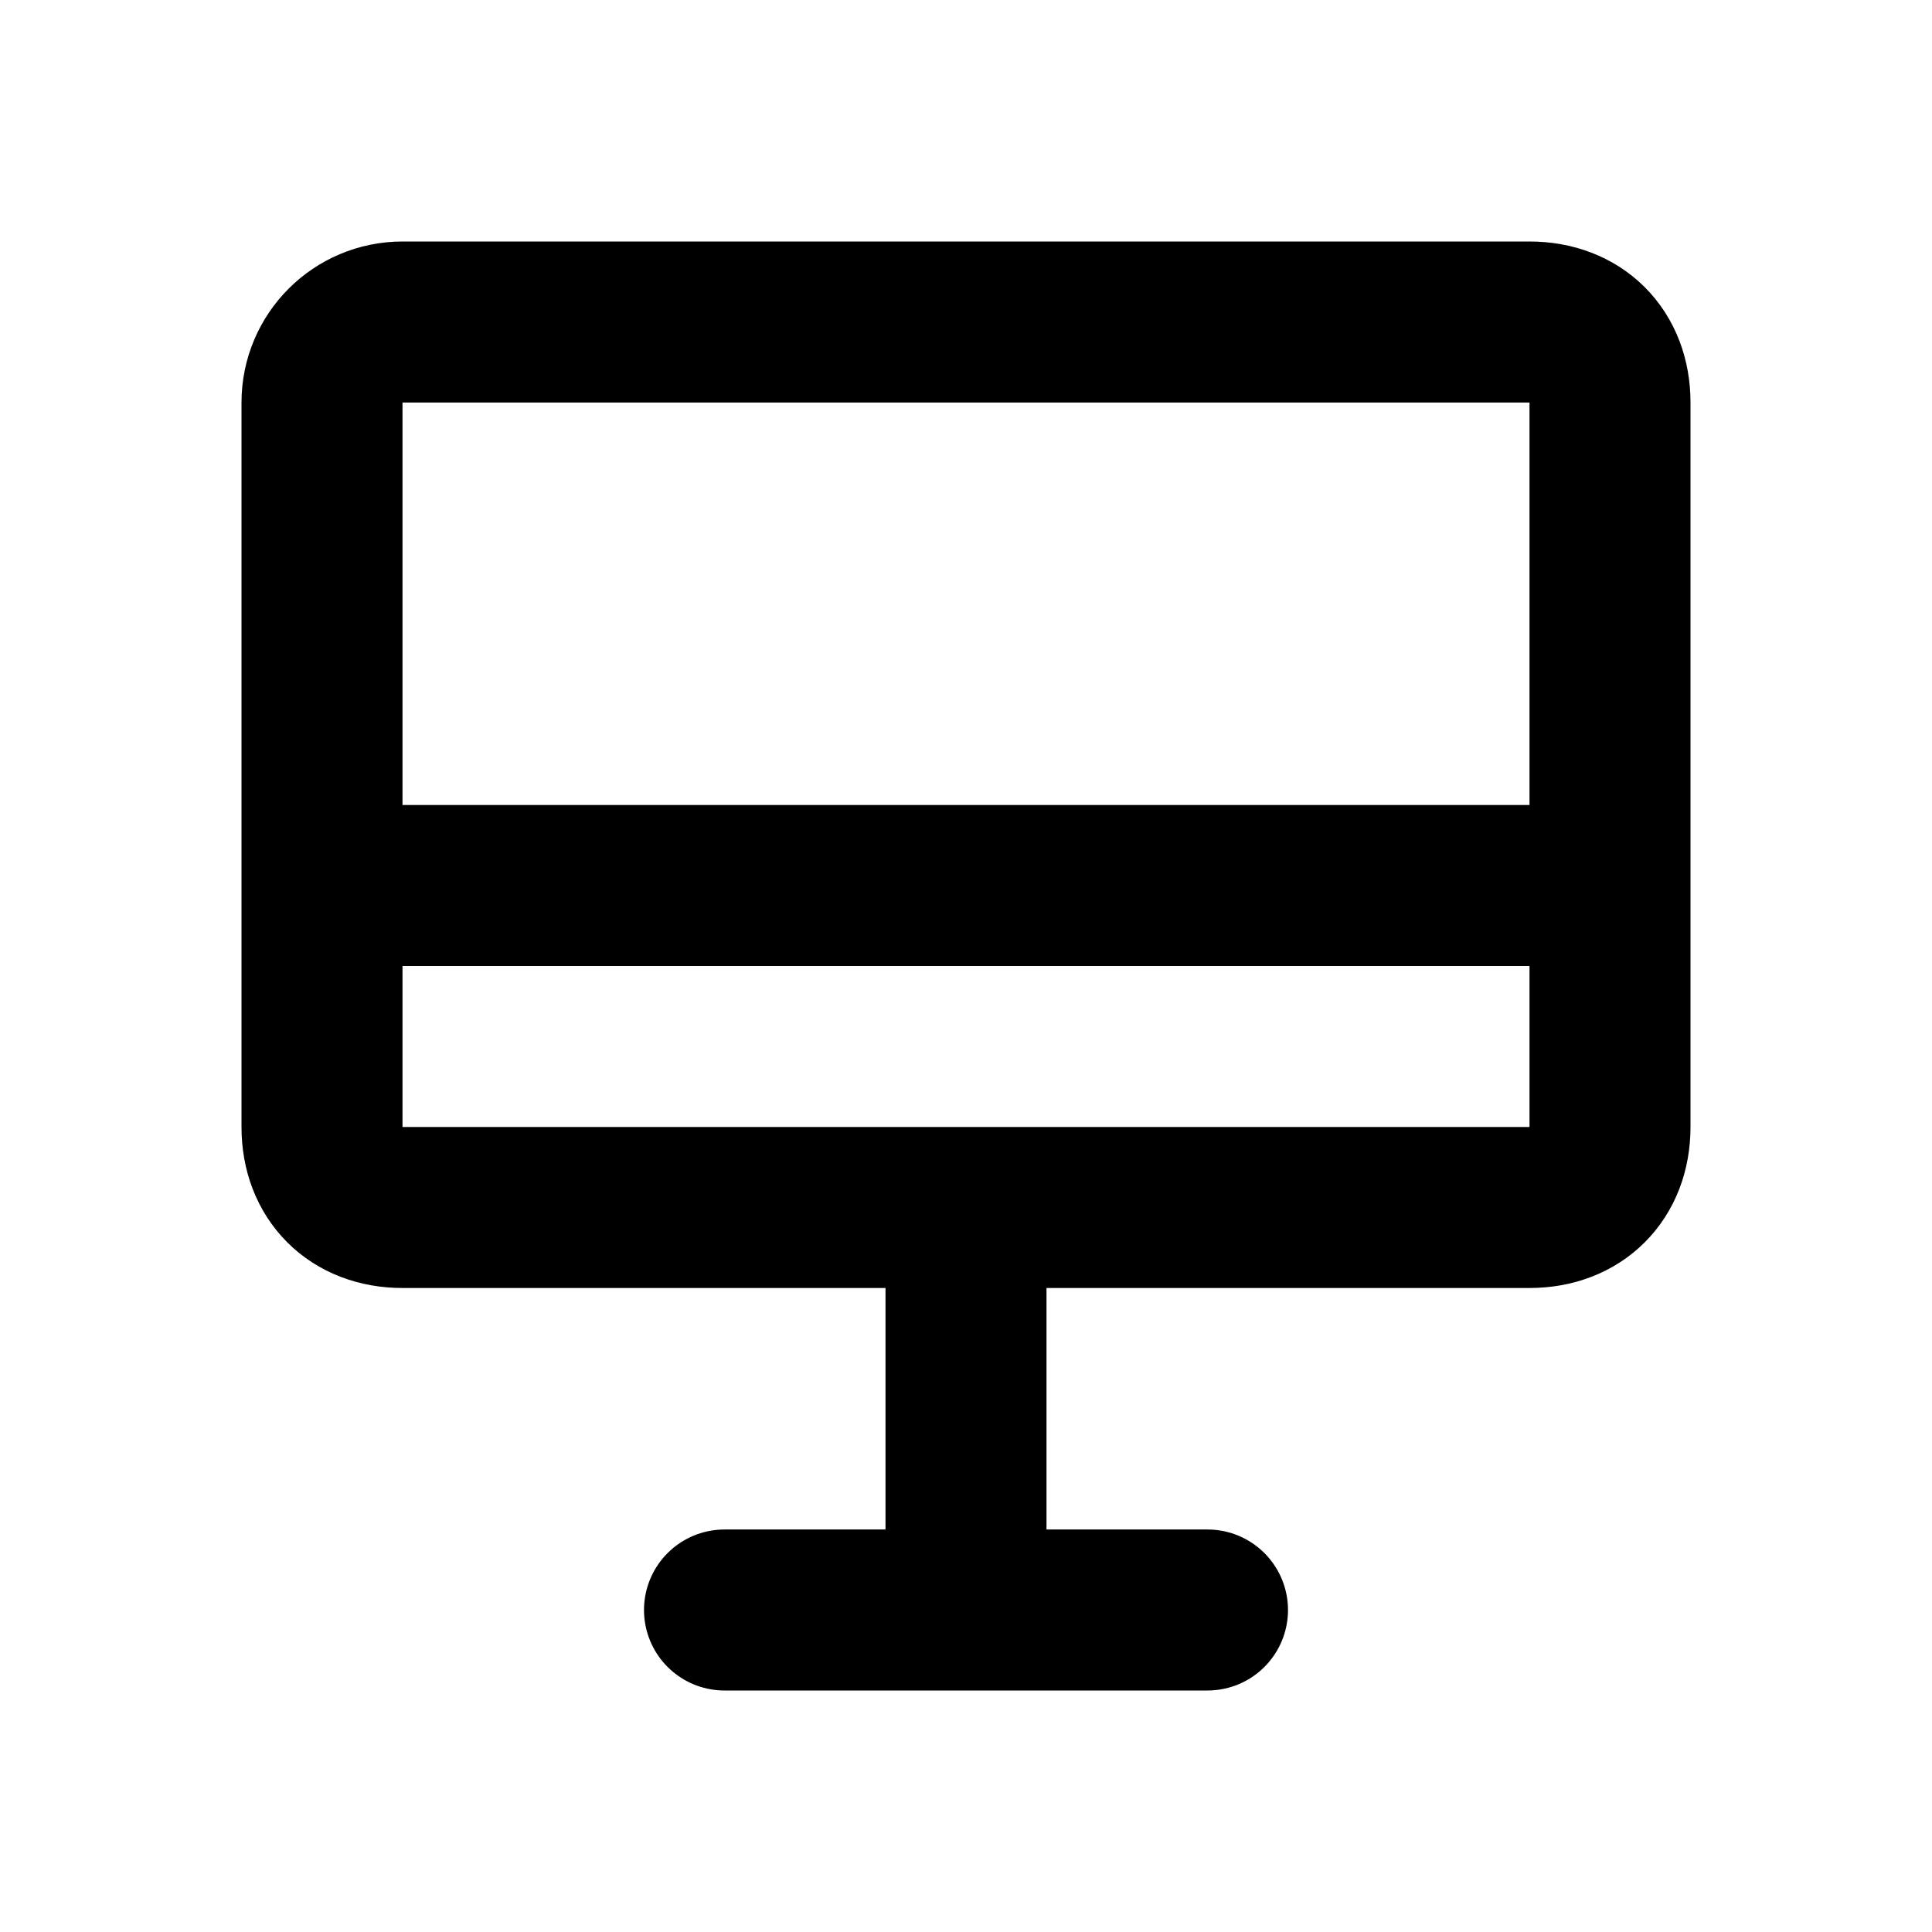
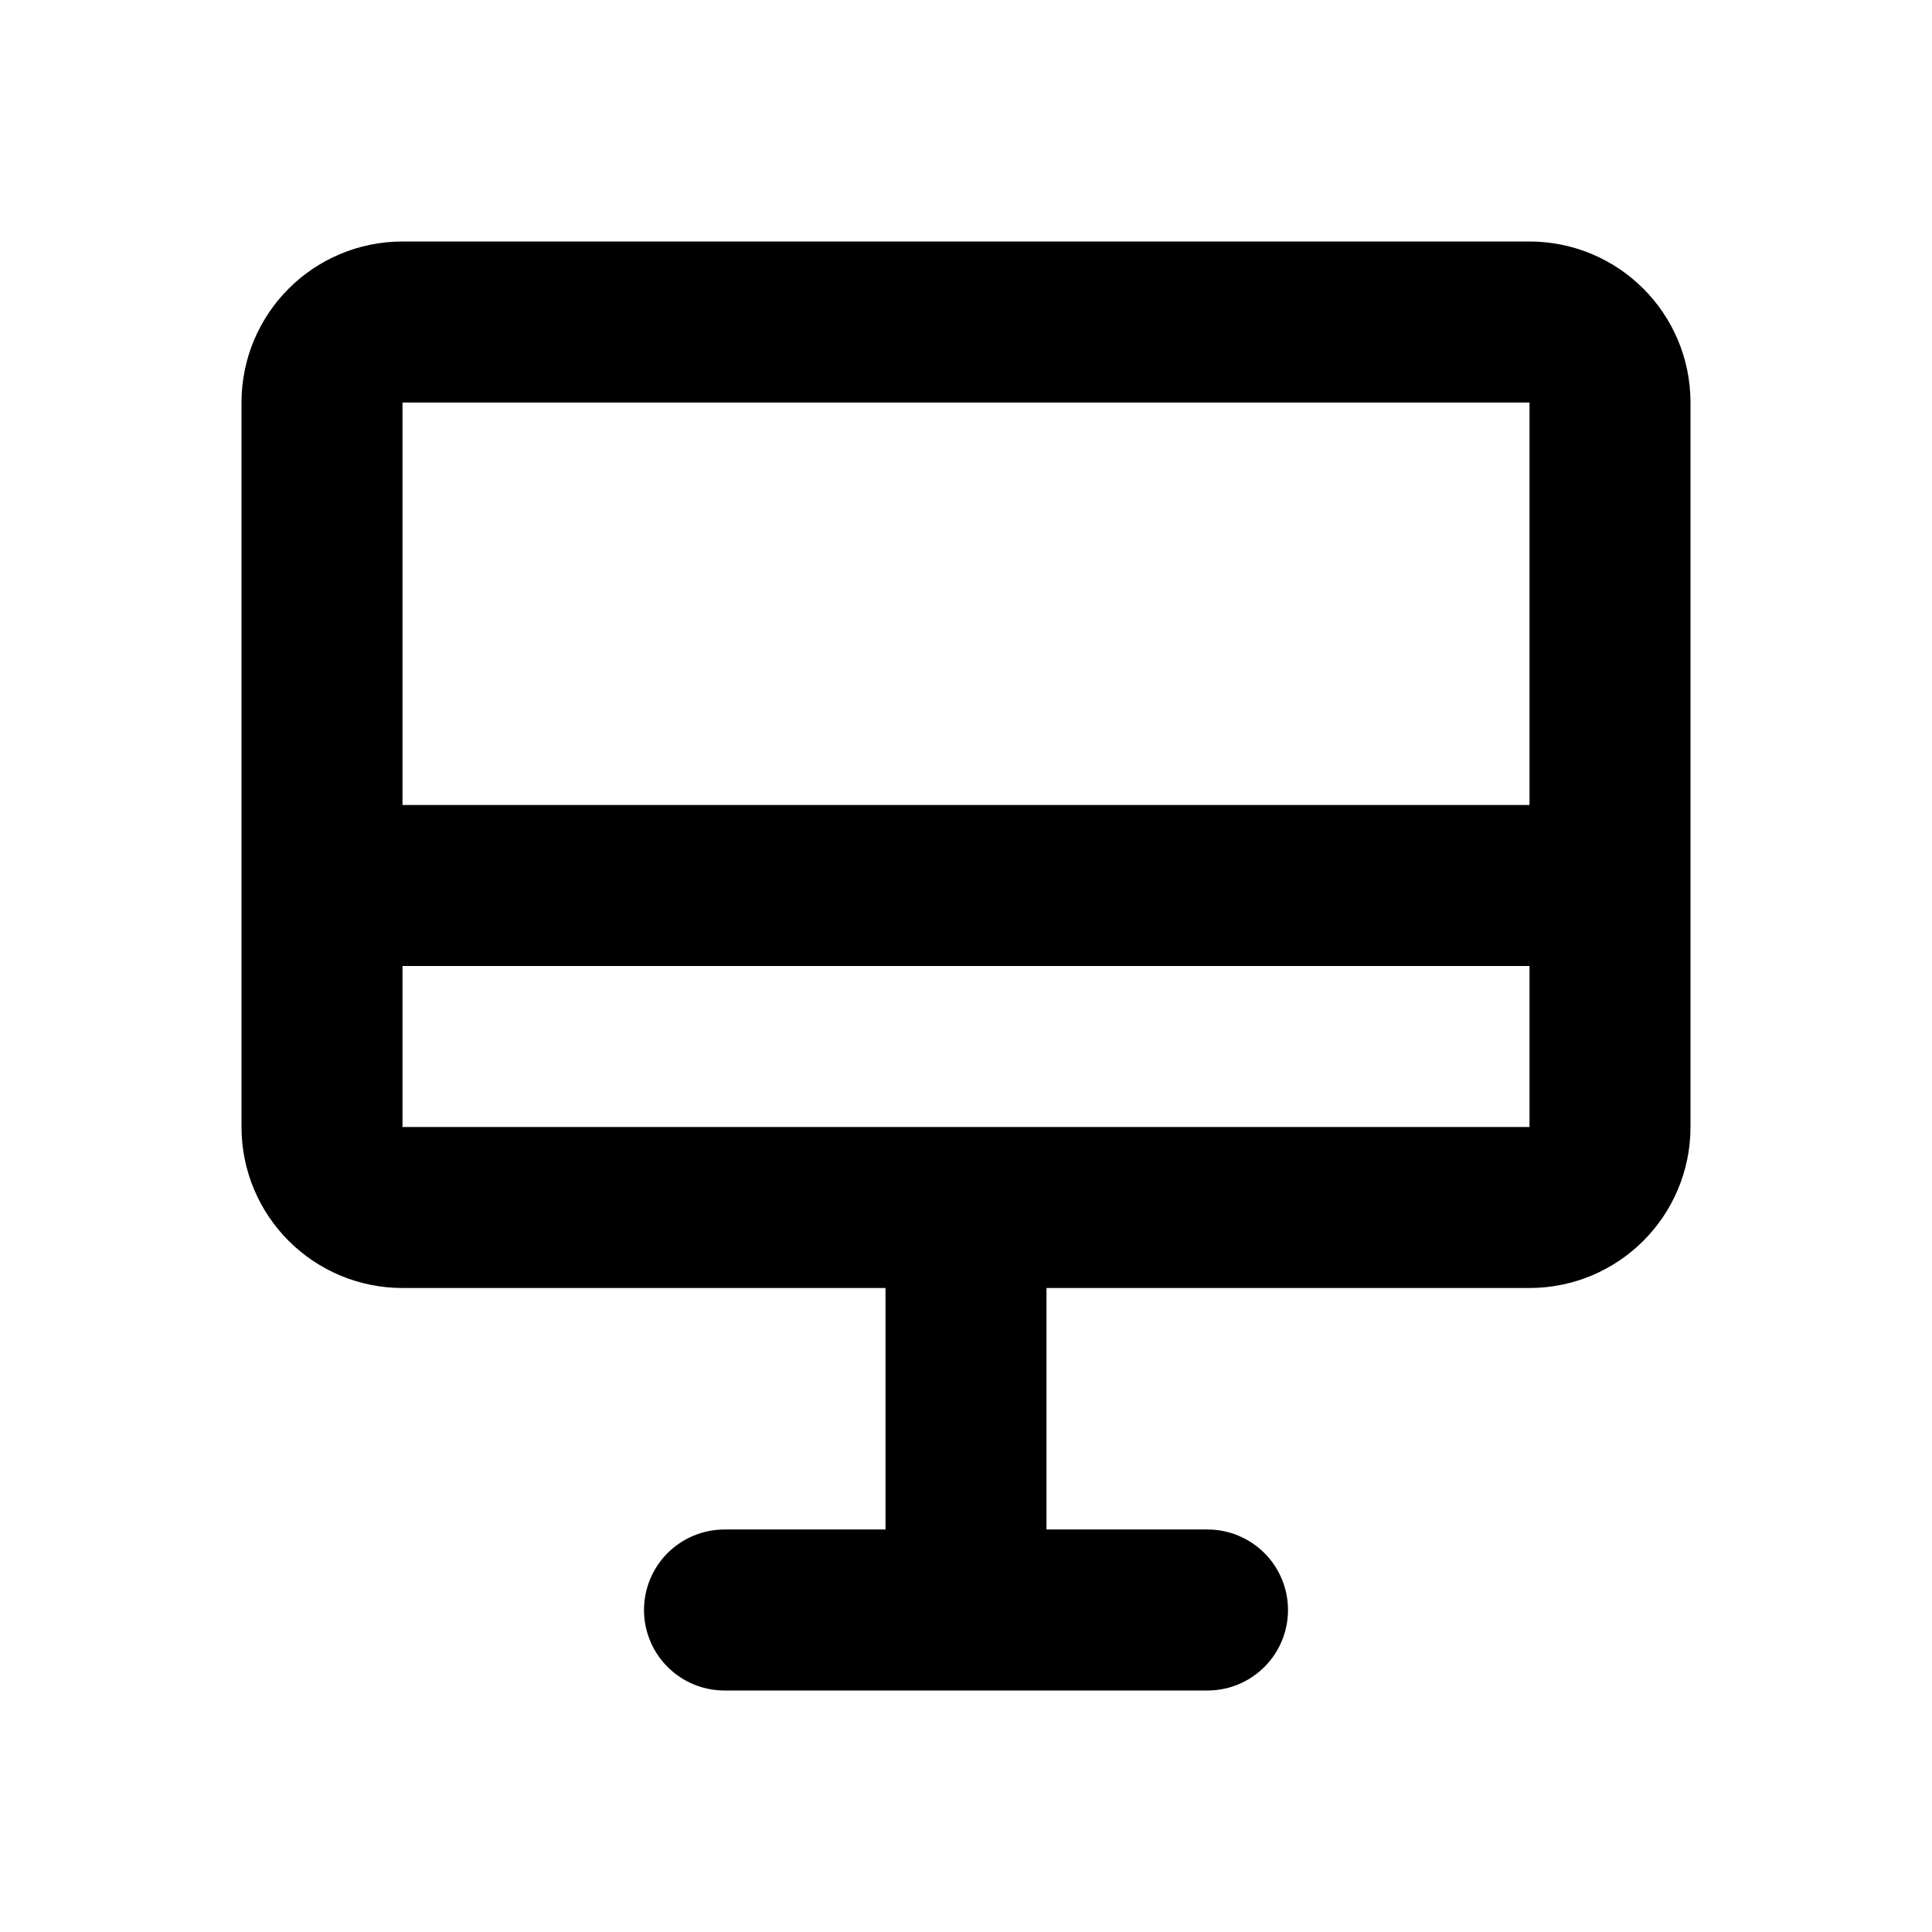
<svg xmlns="http://www.w3.org/2000/svg" width="24" height="24" fill="none" viewBox="0 0 24 24">
-   <path stroke="currentColor" stroke-linecap="round" stroke-linejoin="round" stroke-width="2" d="M12 15v5m-3 0h6M4 11h16M5 15h14c.6 0 1-.4 1-1V5c0-.6-.4-1-1-1H5a1 1 0 0 0-1 1v9c0 .6.4 1 1 1Z" />
+   <path stroke="currentColor" stroke-linecap="round" stroke-linejoin="round" stroke-width="2" d="M12 15v5m-3 0h6M4 11h16M5 15h14a1 1 0 0 0 1-1V5a1 1 0 0 0-1-1H5a1 1 0 0 0-1 1v9a1 1 0 0 0 1 1Z" />
</svg>
